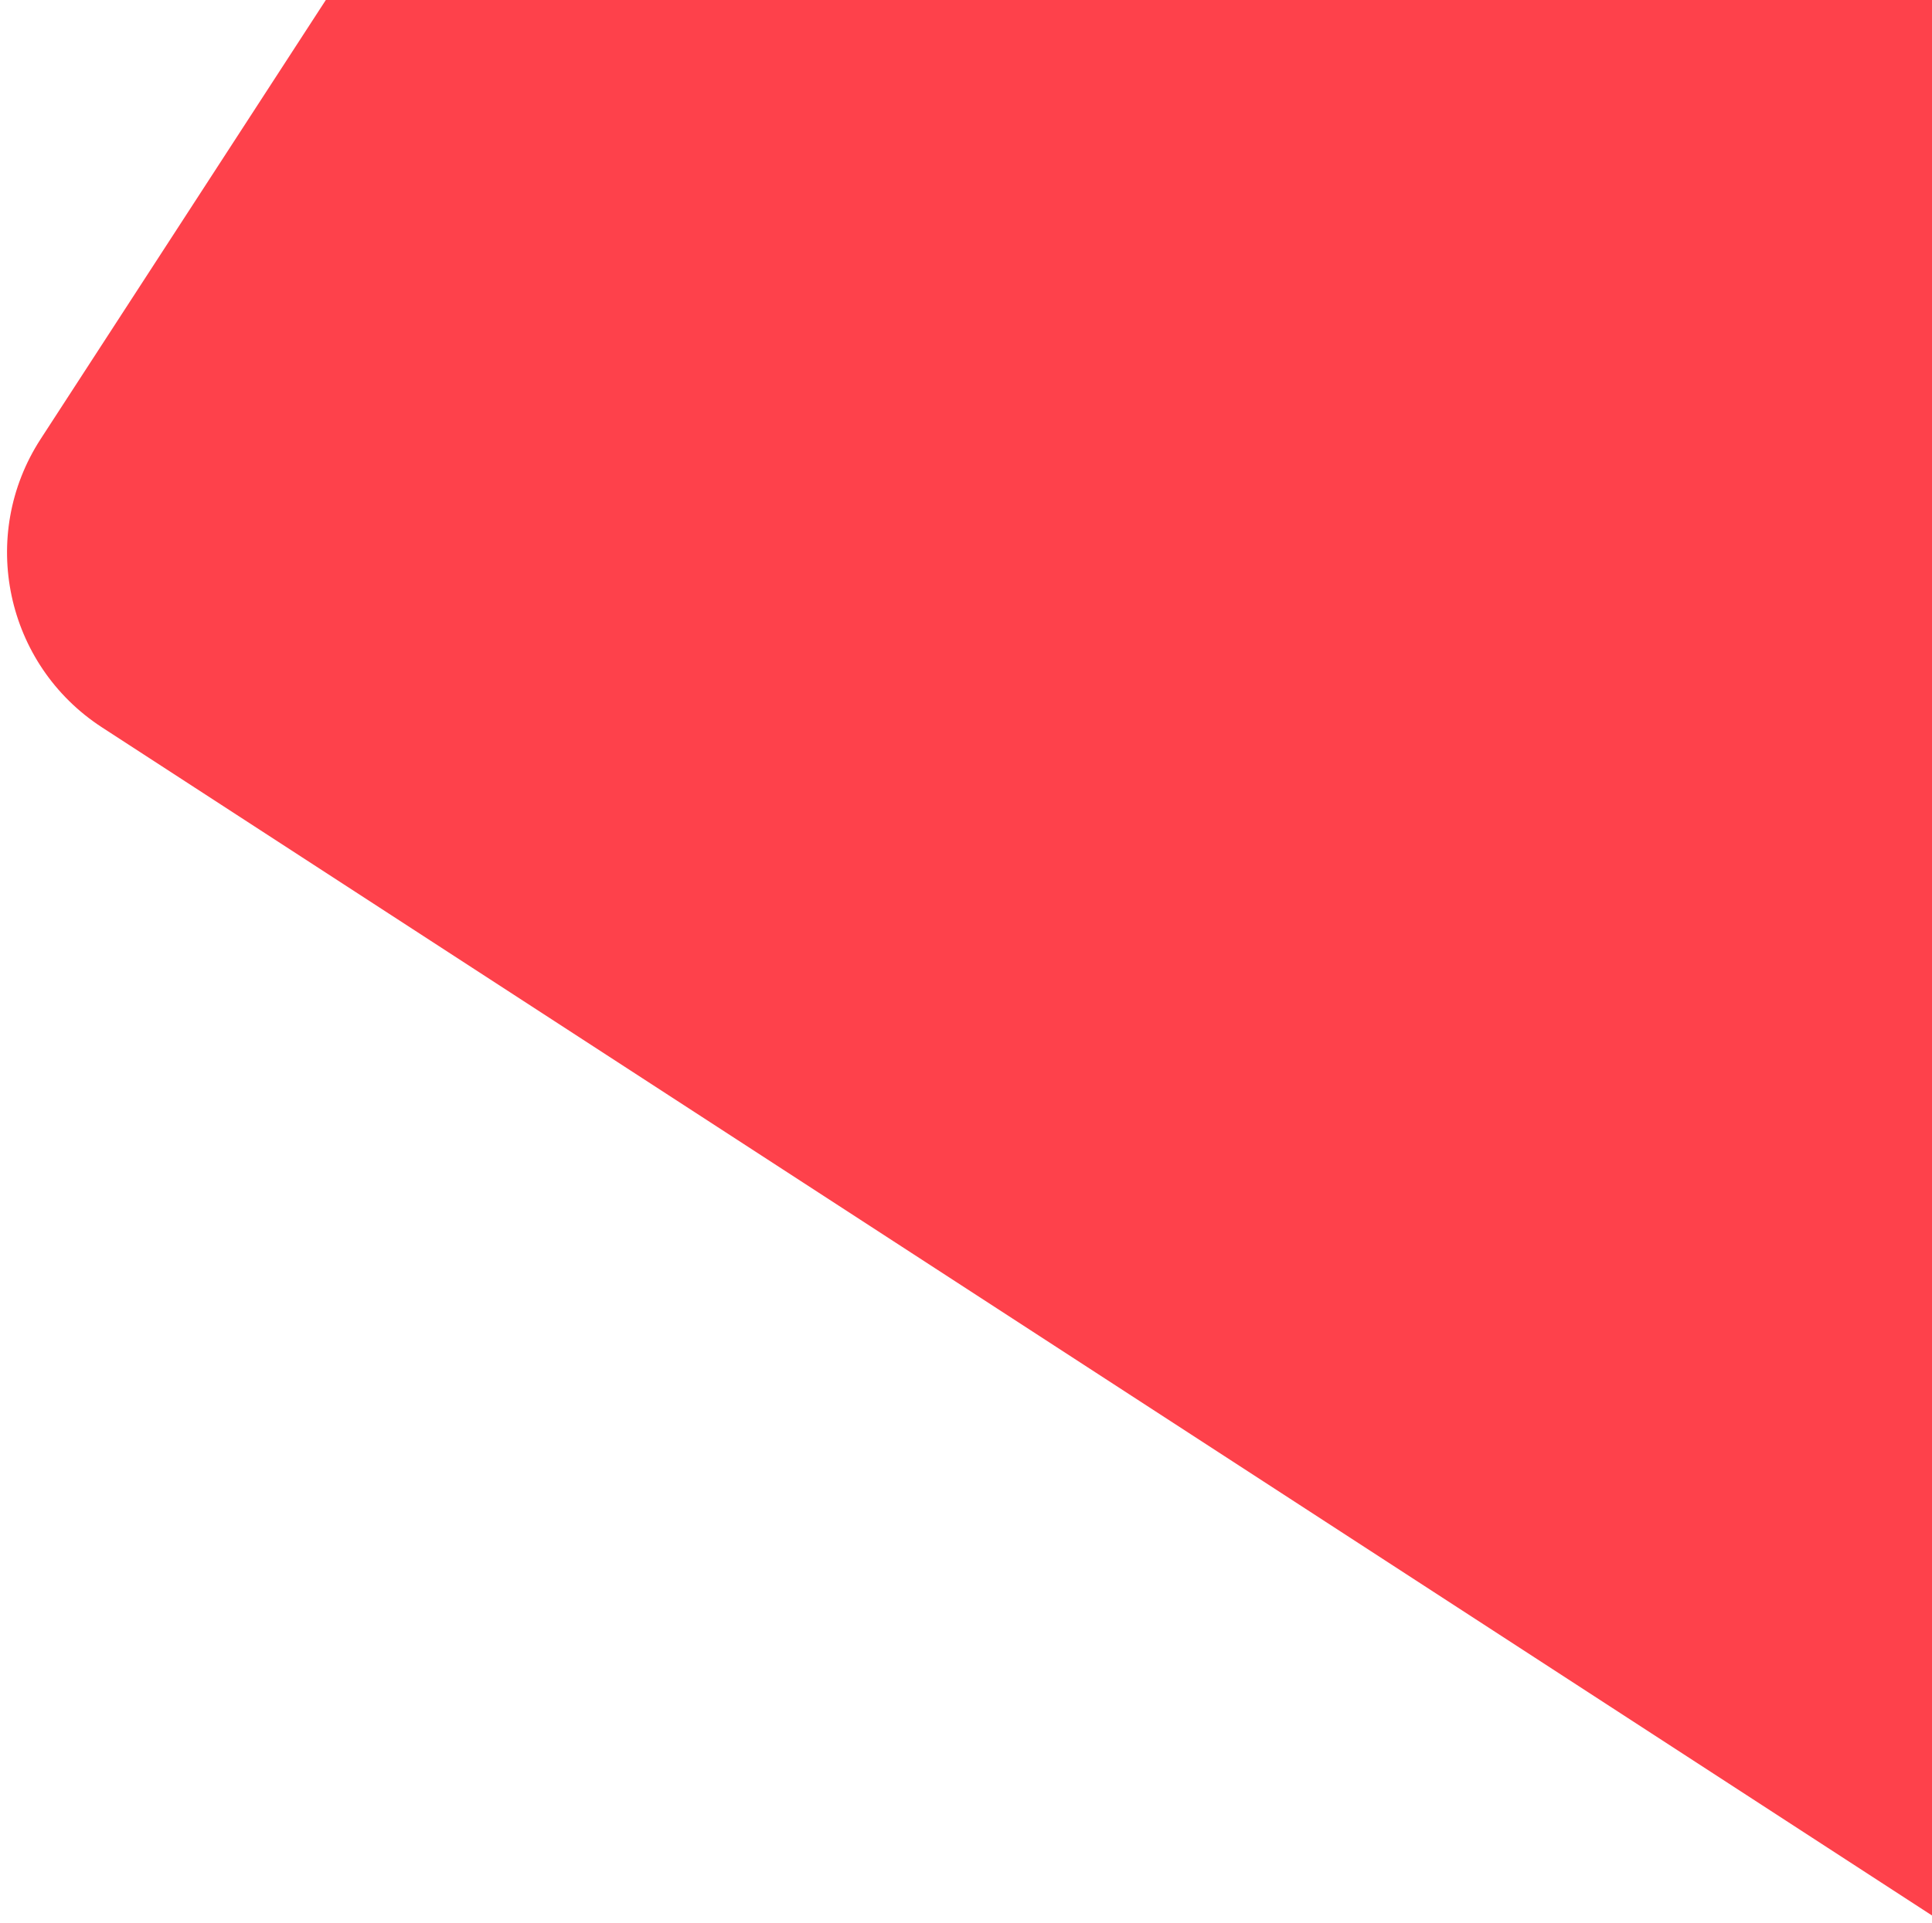
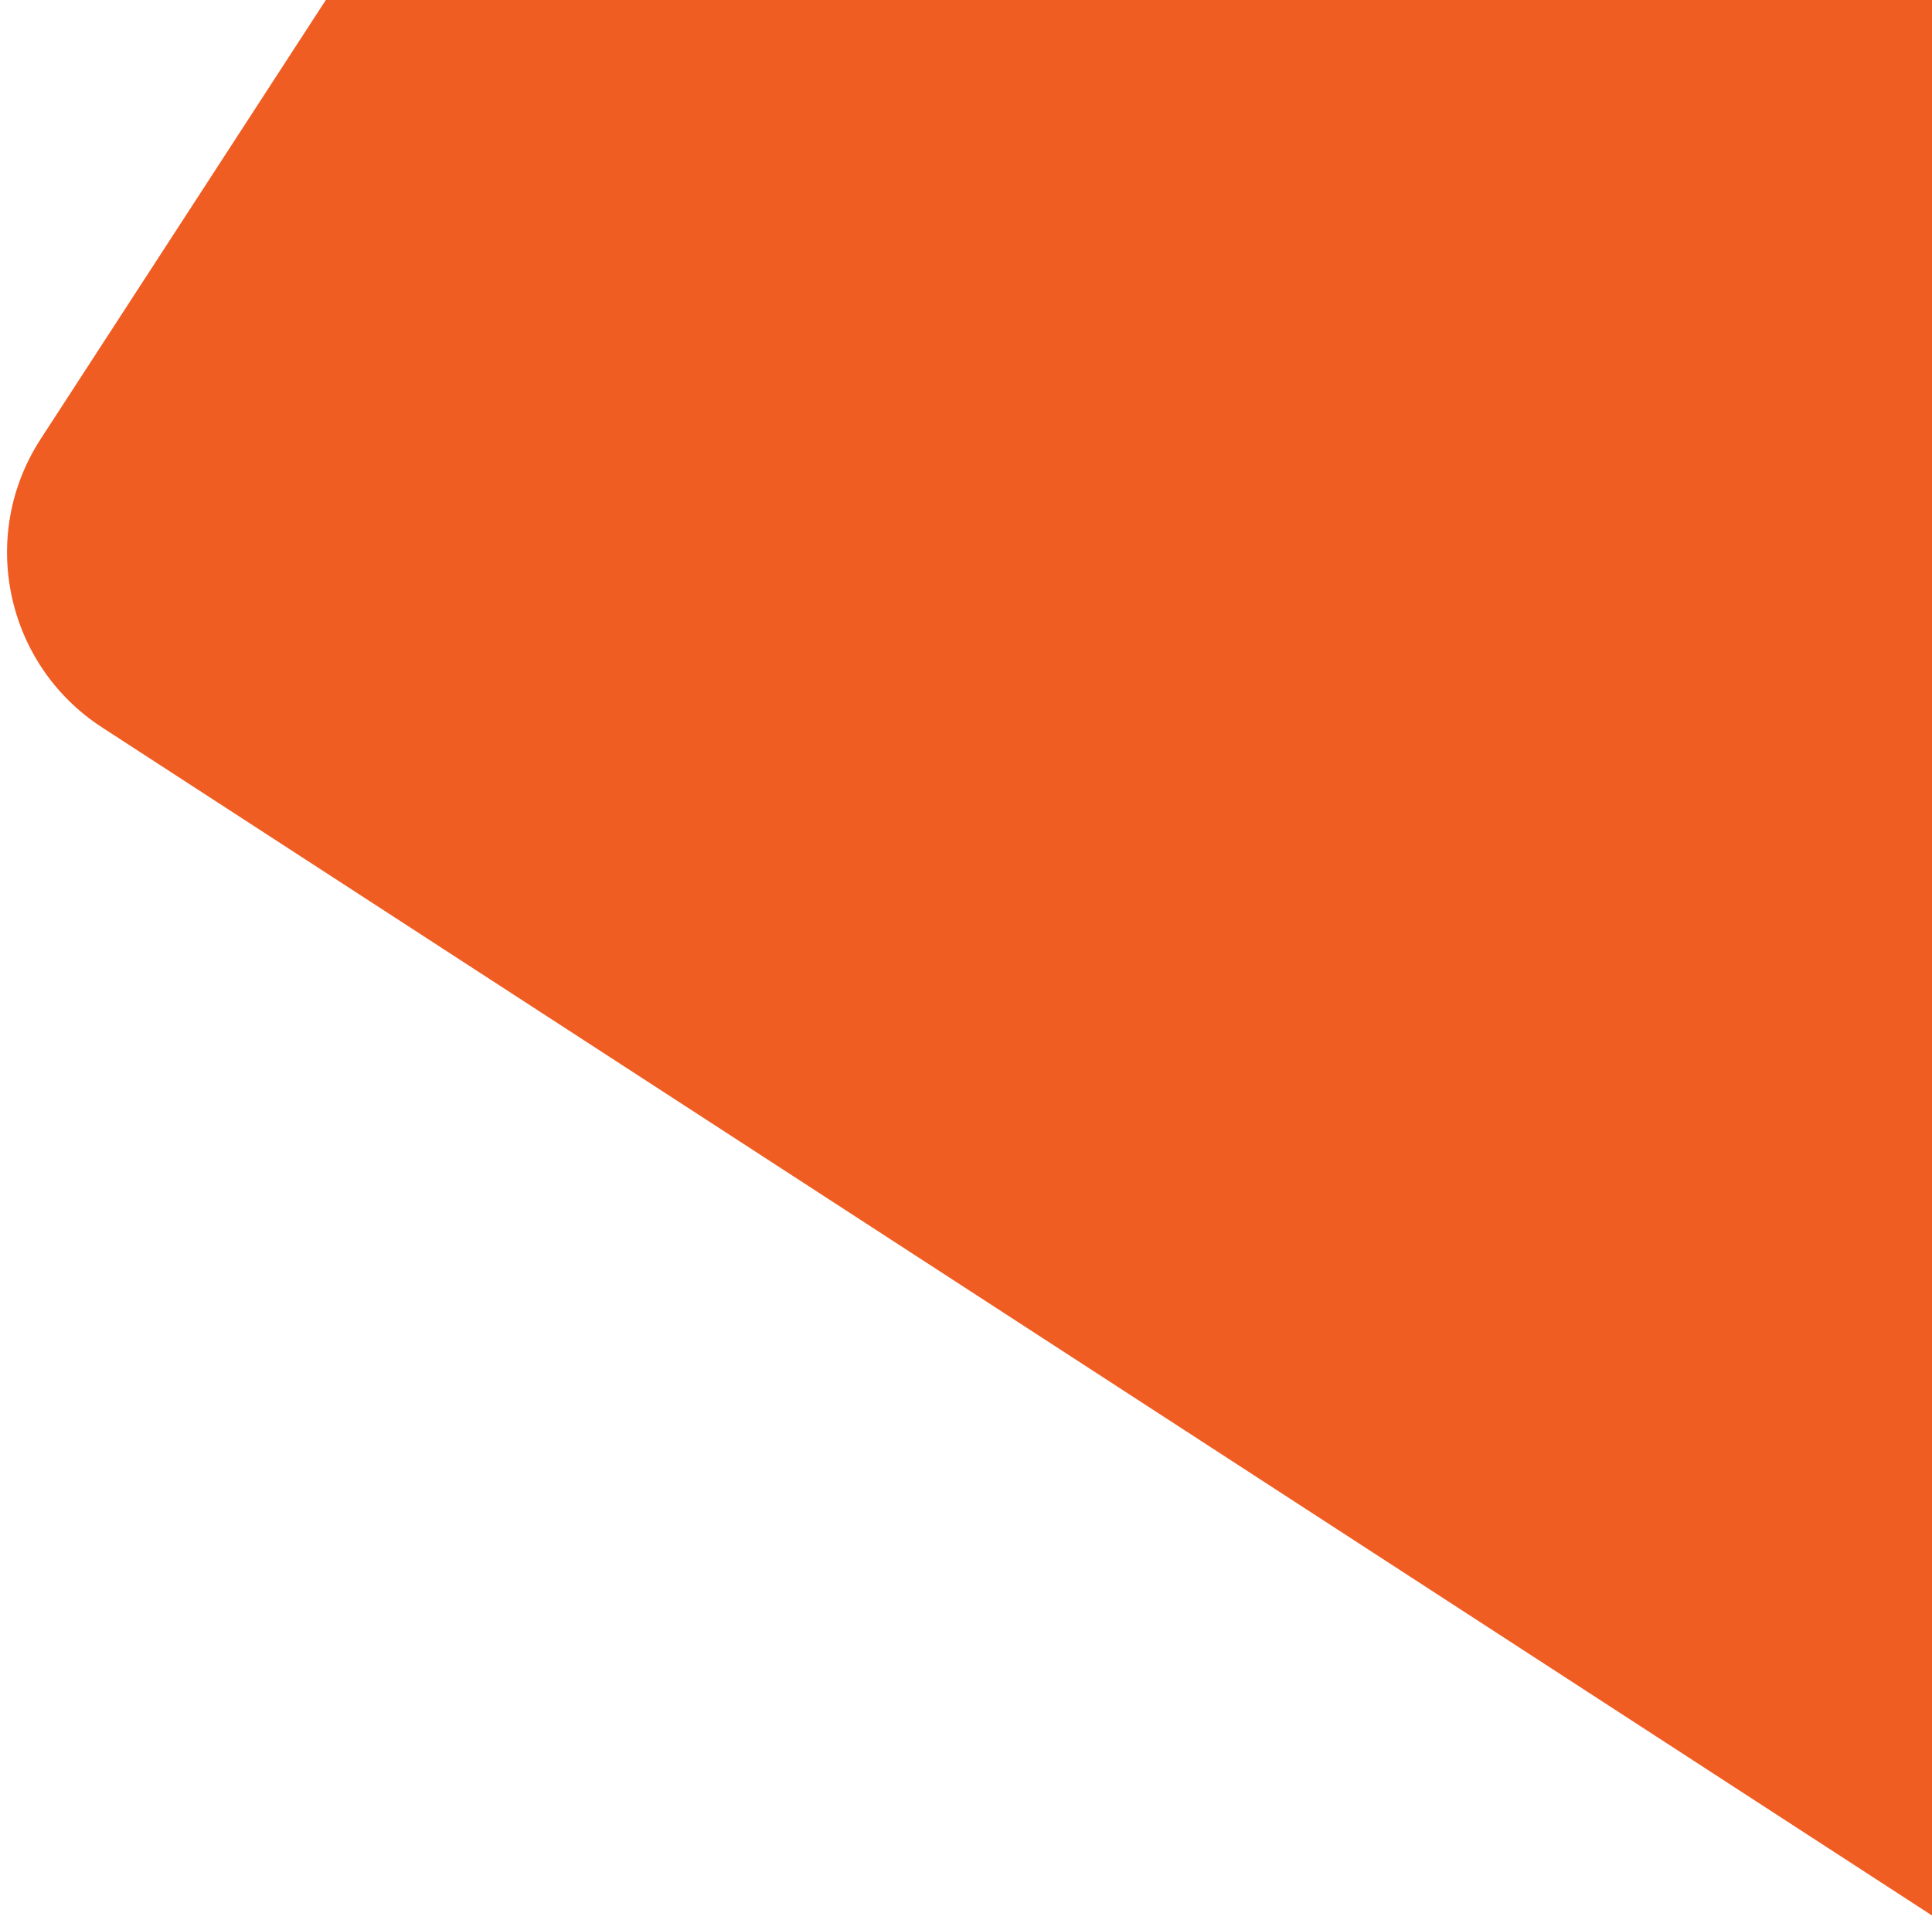
<svg xmlns="http://www.w3.org/2000/svg" width="213px" height="212px" viewBox="0 0 213 212" version="1.1">
  <g id="页面1" stroke="none" stroke-width="1" fill="none" fill-rule="evenodd">
-     <g id="home" transform="translate(-201, 0)" fill="#FE414B">
+     <g id="home" transform="translate(-201, 0)" fill="#f05d23">
      <rect id="矩形" transform="translate(438.5, 15.5) rotate(33) translate(-438.5, -15.5) " x="261" y="-162" width="355" height="355" rx="23" />
    </g>
  </g>
</svg>
